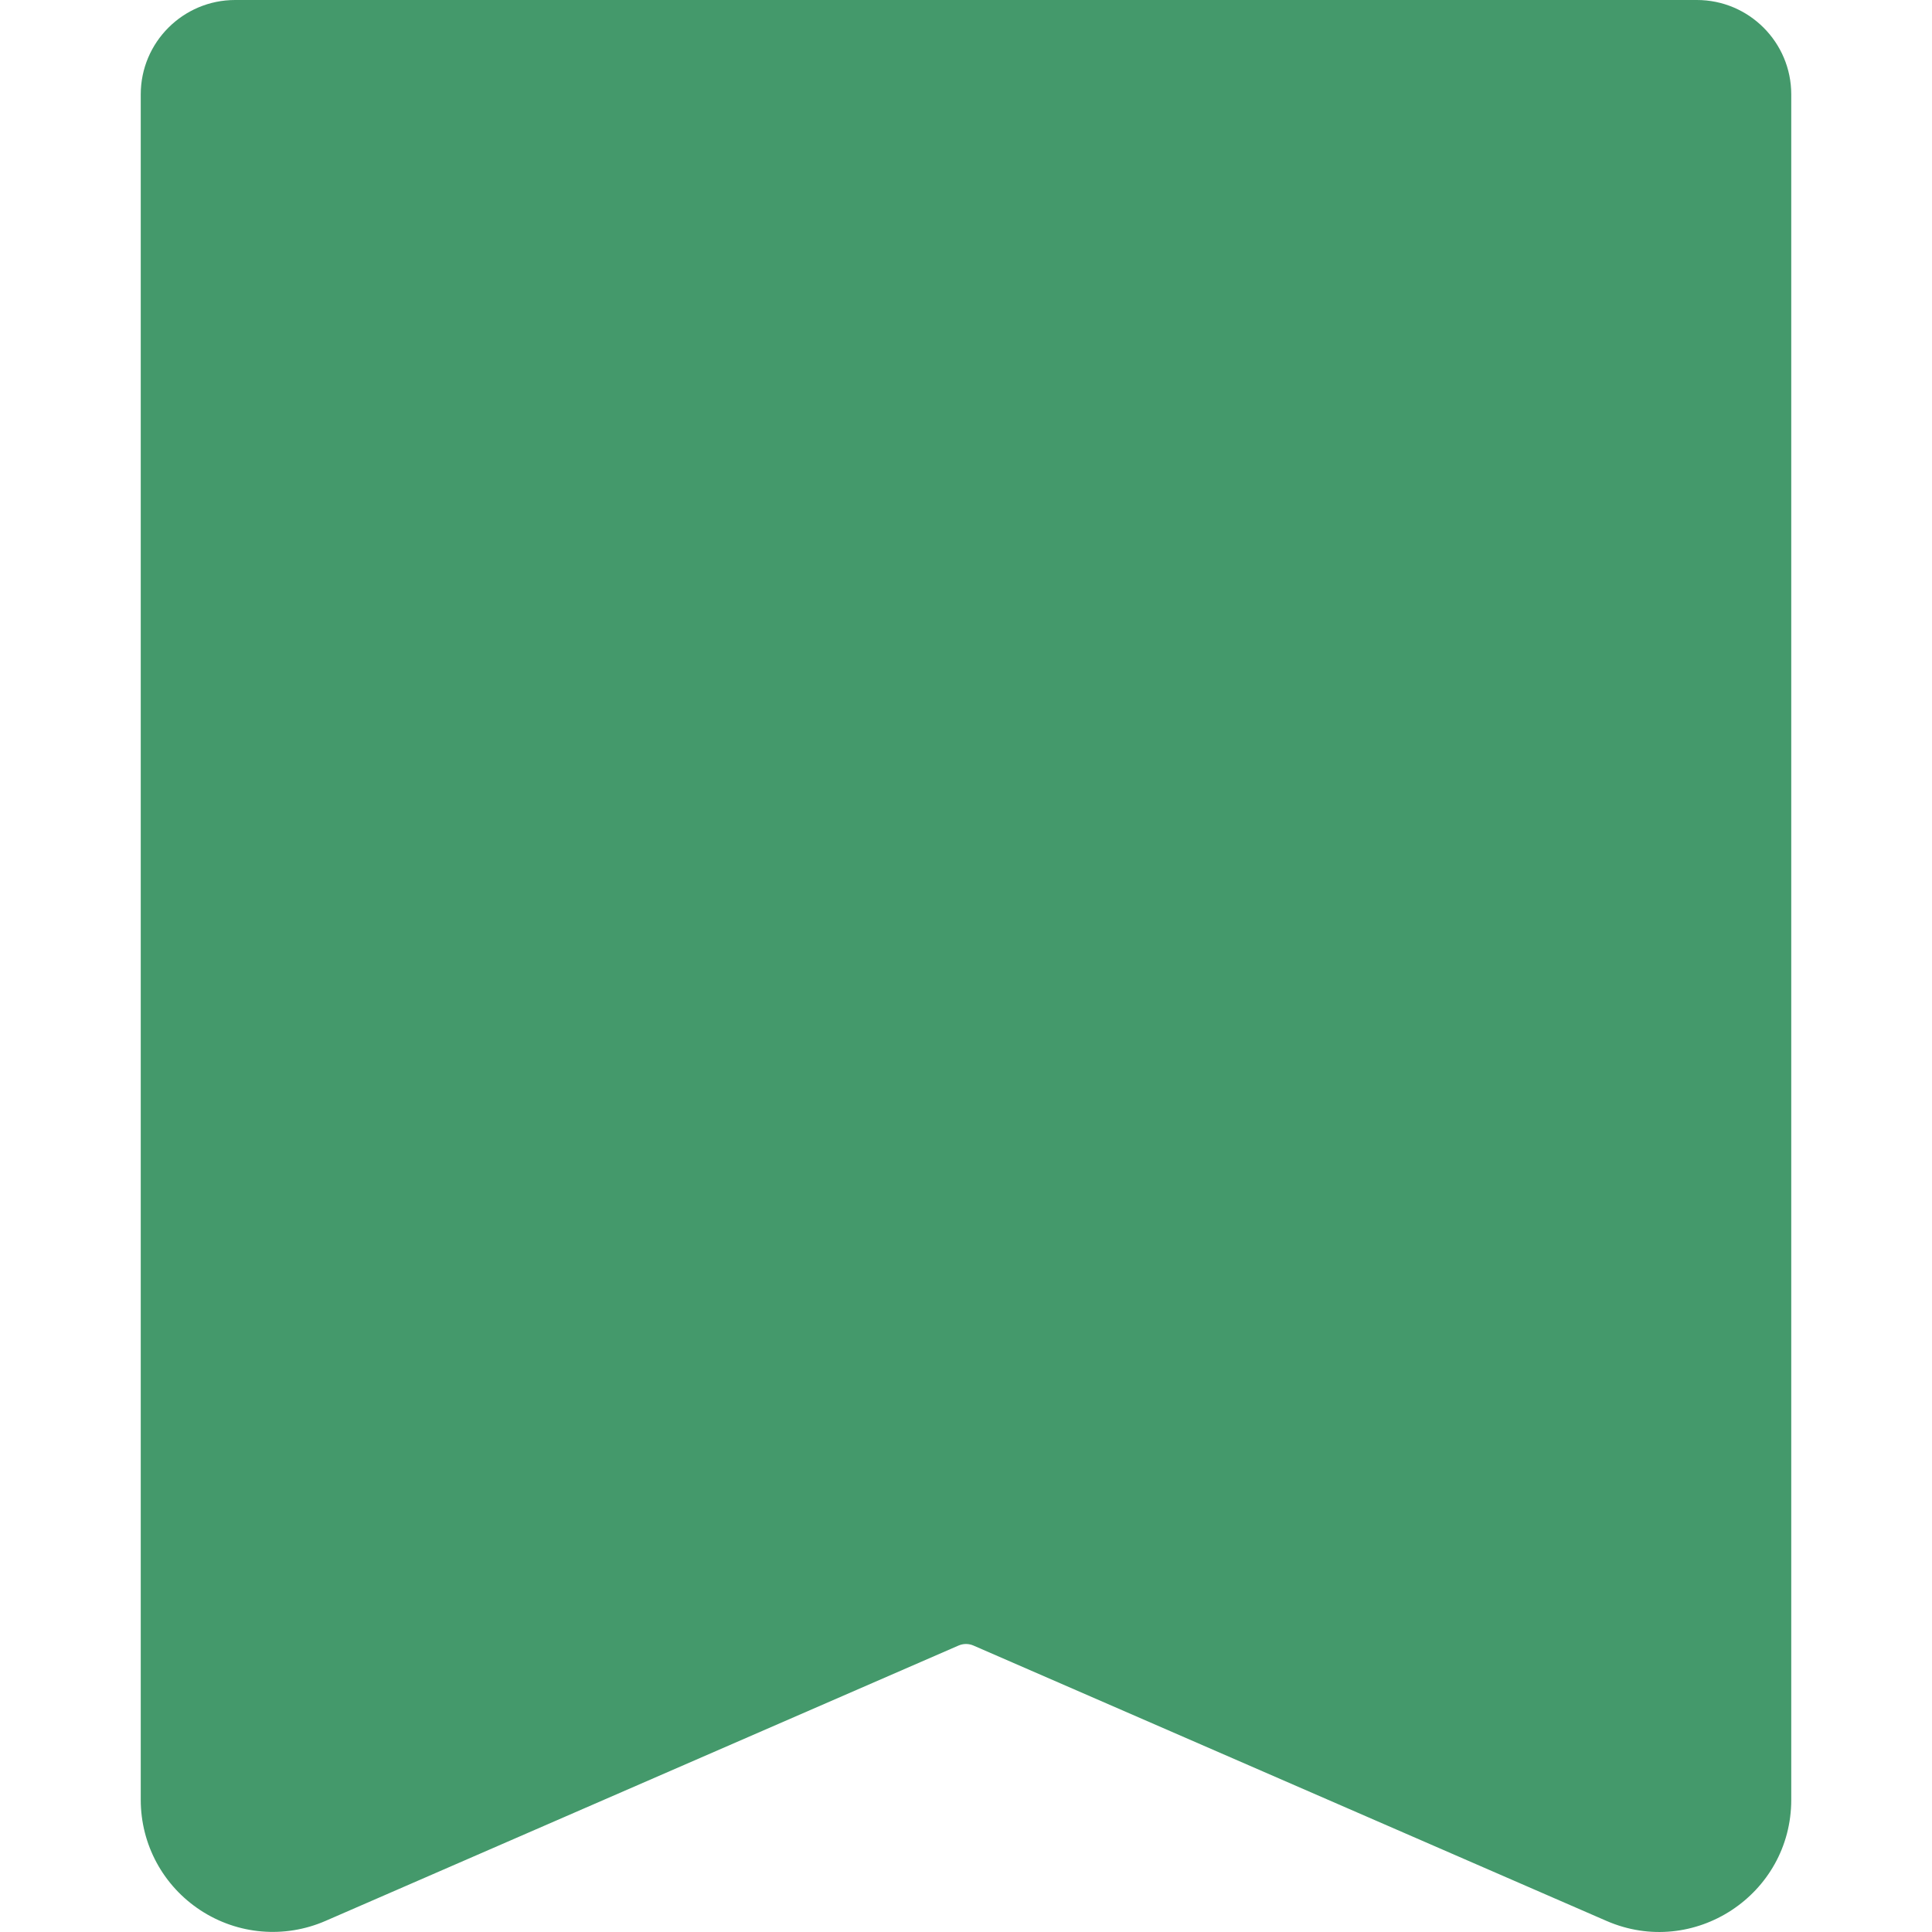
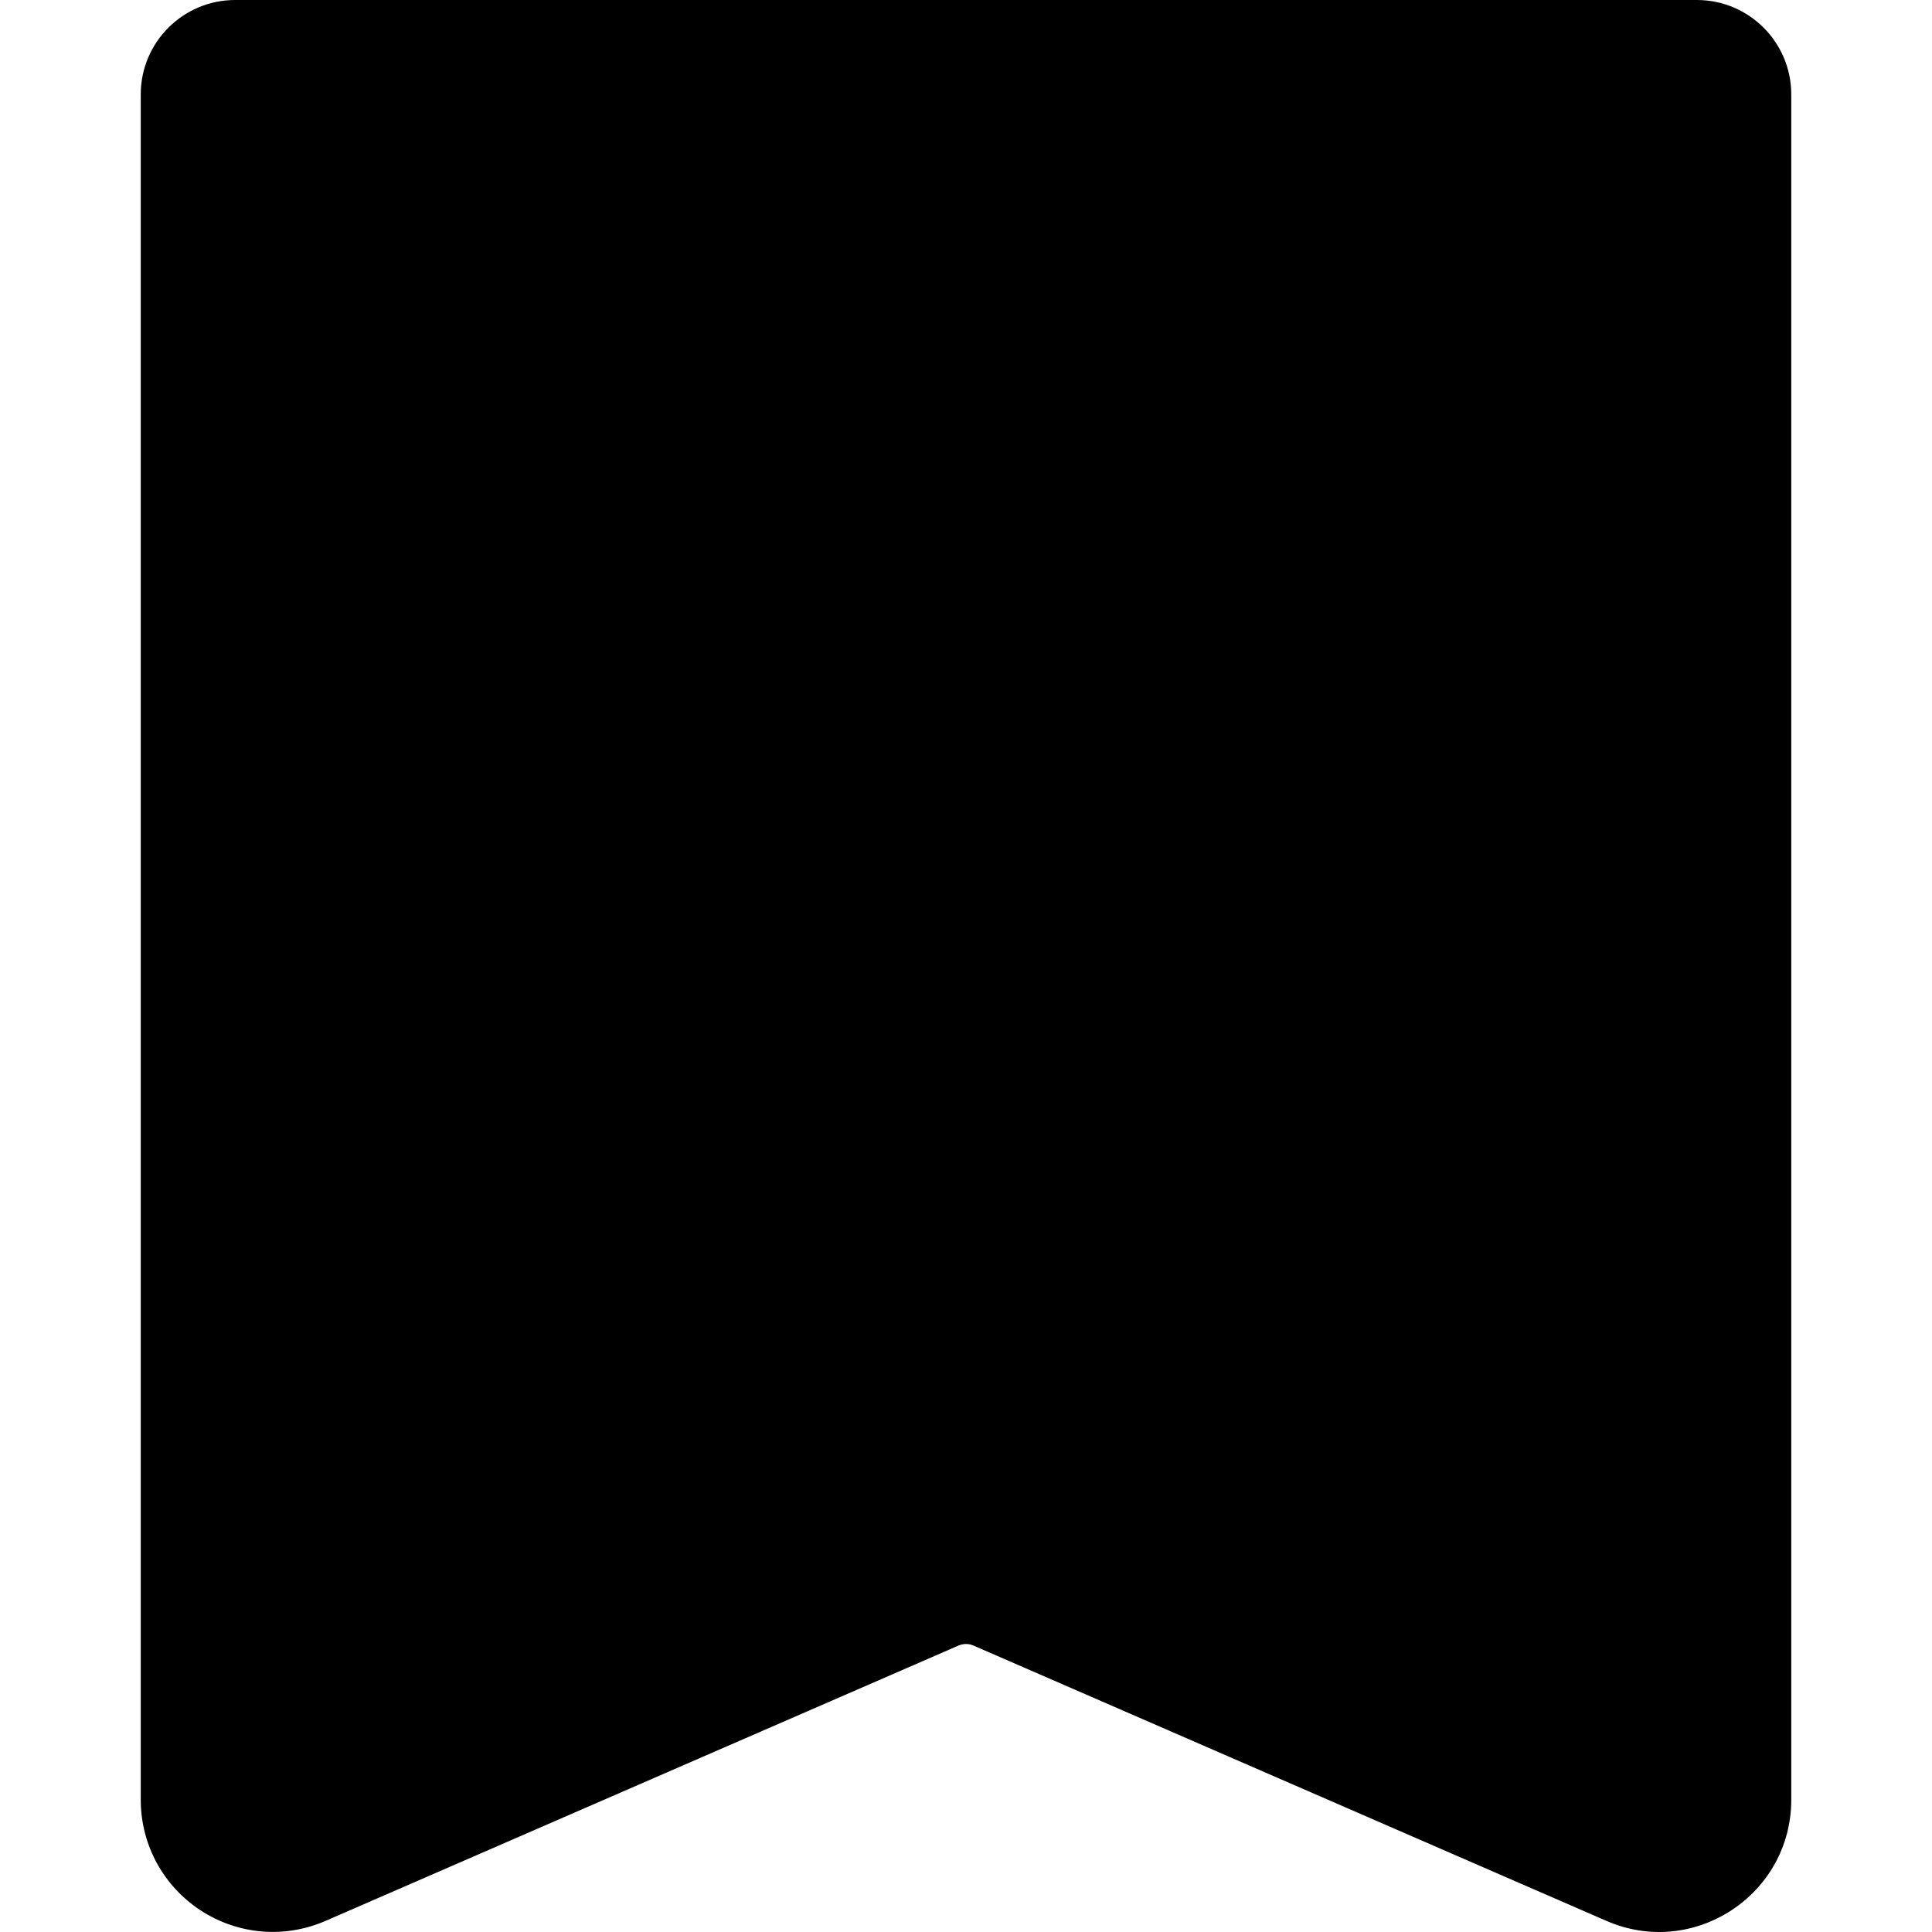
- <svg xmlns="http://www.w3.org/2000/svg" width="20" height="20" viewBox="0 0 20 20">
+ <svg xmlns="http://www.w3.org/2000/svg" width="20" height="20" viewBox="0 0 20 20" fill="currentColor">
  <g id="favorite 1">
    <g id="Group">
-       <path id="Vector" d="M 17.566 0 H 2.434 C 1.895 0 1.457 0.438 1.457 0.977 V 18.631 C 1.457 19.094 1.688 19.521 2.075 19.775 C 2.463 20.029 2.947 20.069 3.37 19.885 L 9.922 17.035 C 9.972 17.013 10.028 17.013 10.078 17.035 L 16.63 19.885 C 17.533 20.278 18.543 19.615 18.543 18.631 V 0.977 C 18.543 0.438 18.105 0 17.566 0 Z Z" fill="#44996B" />
+       <path id="Vector" d="M 17.566 0 H 2.434 C 1.895 0 1.457 0.438 1.457 0.977 V 18.631 C 1.457 19.094 1.688 19.521 2.075 19.775 C 2.463 20.029 2.947 20.069 3.37 19.885 L 9.922 17.035 C 9.972 17.013 10.028 17.013 10.078 17.035 L 16.63 19.885 C 17.533 20.278 18.543 19.615 18.543 18.631 V 0.977 C 18.543 0.438 18.105 0 17.566 0 Z Z" />
    </g>
  </g>
</svg>
